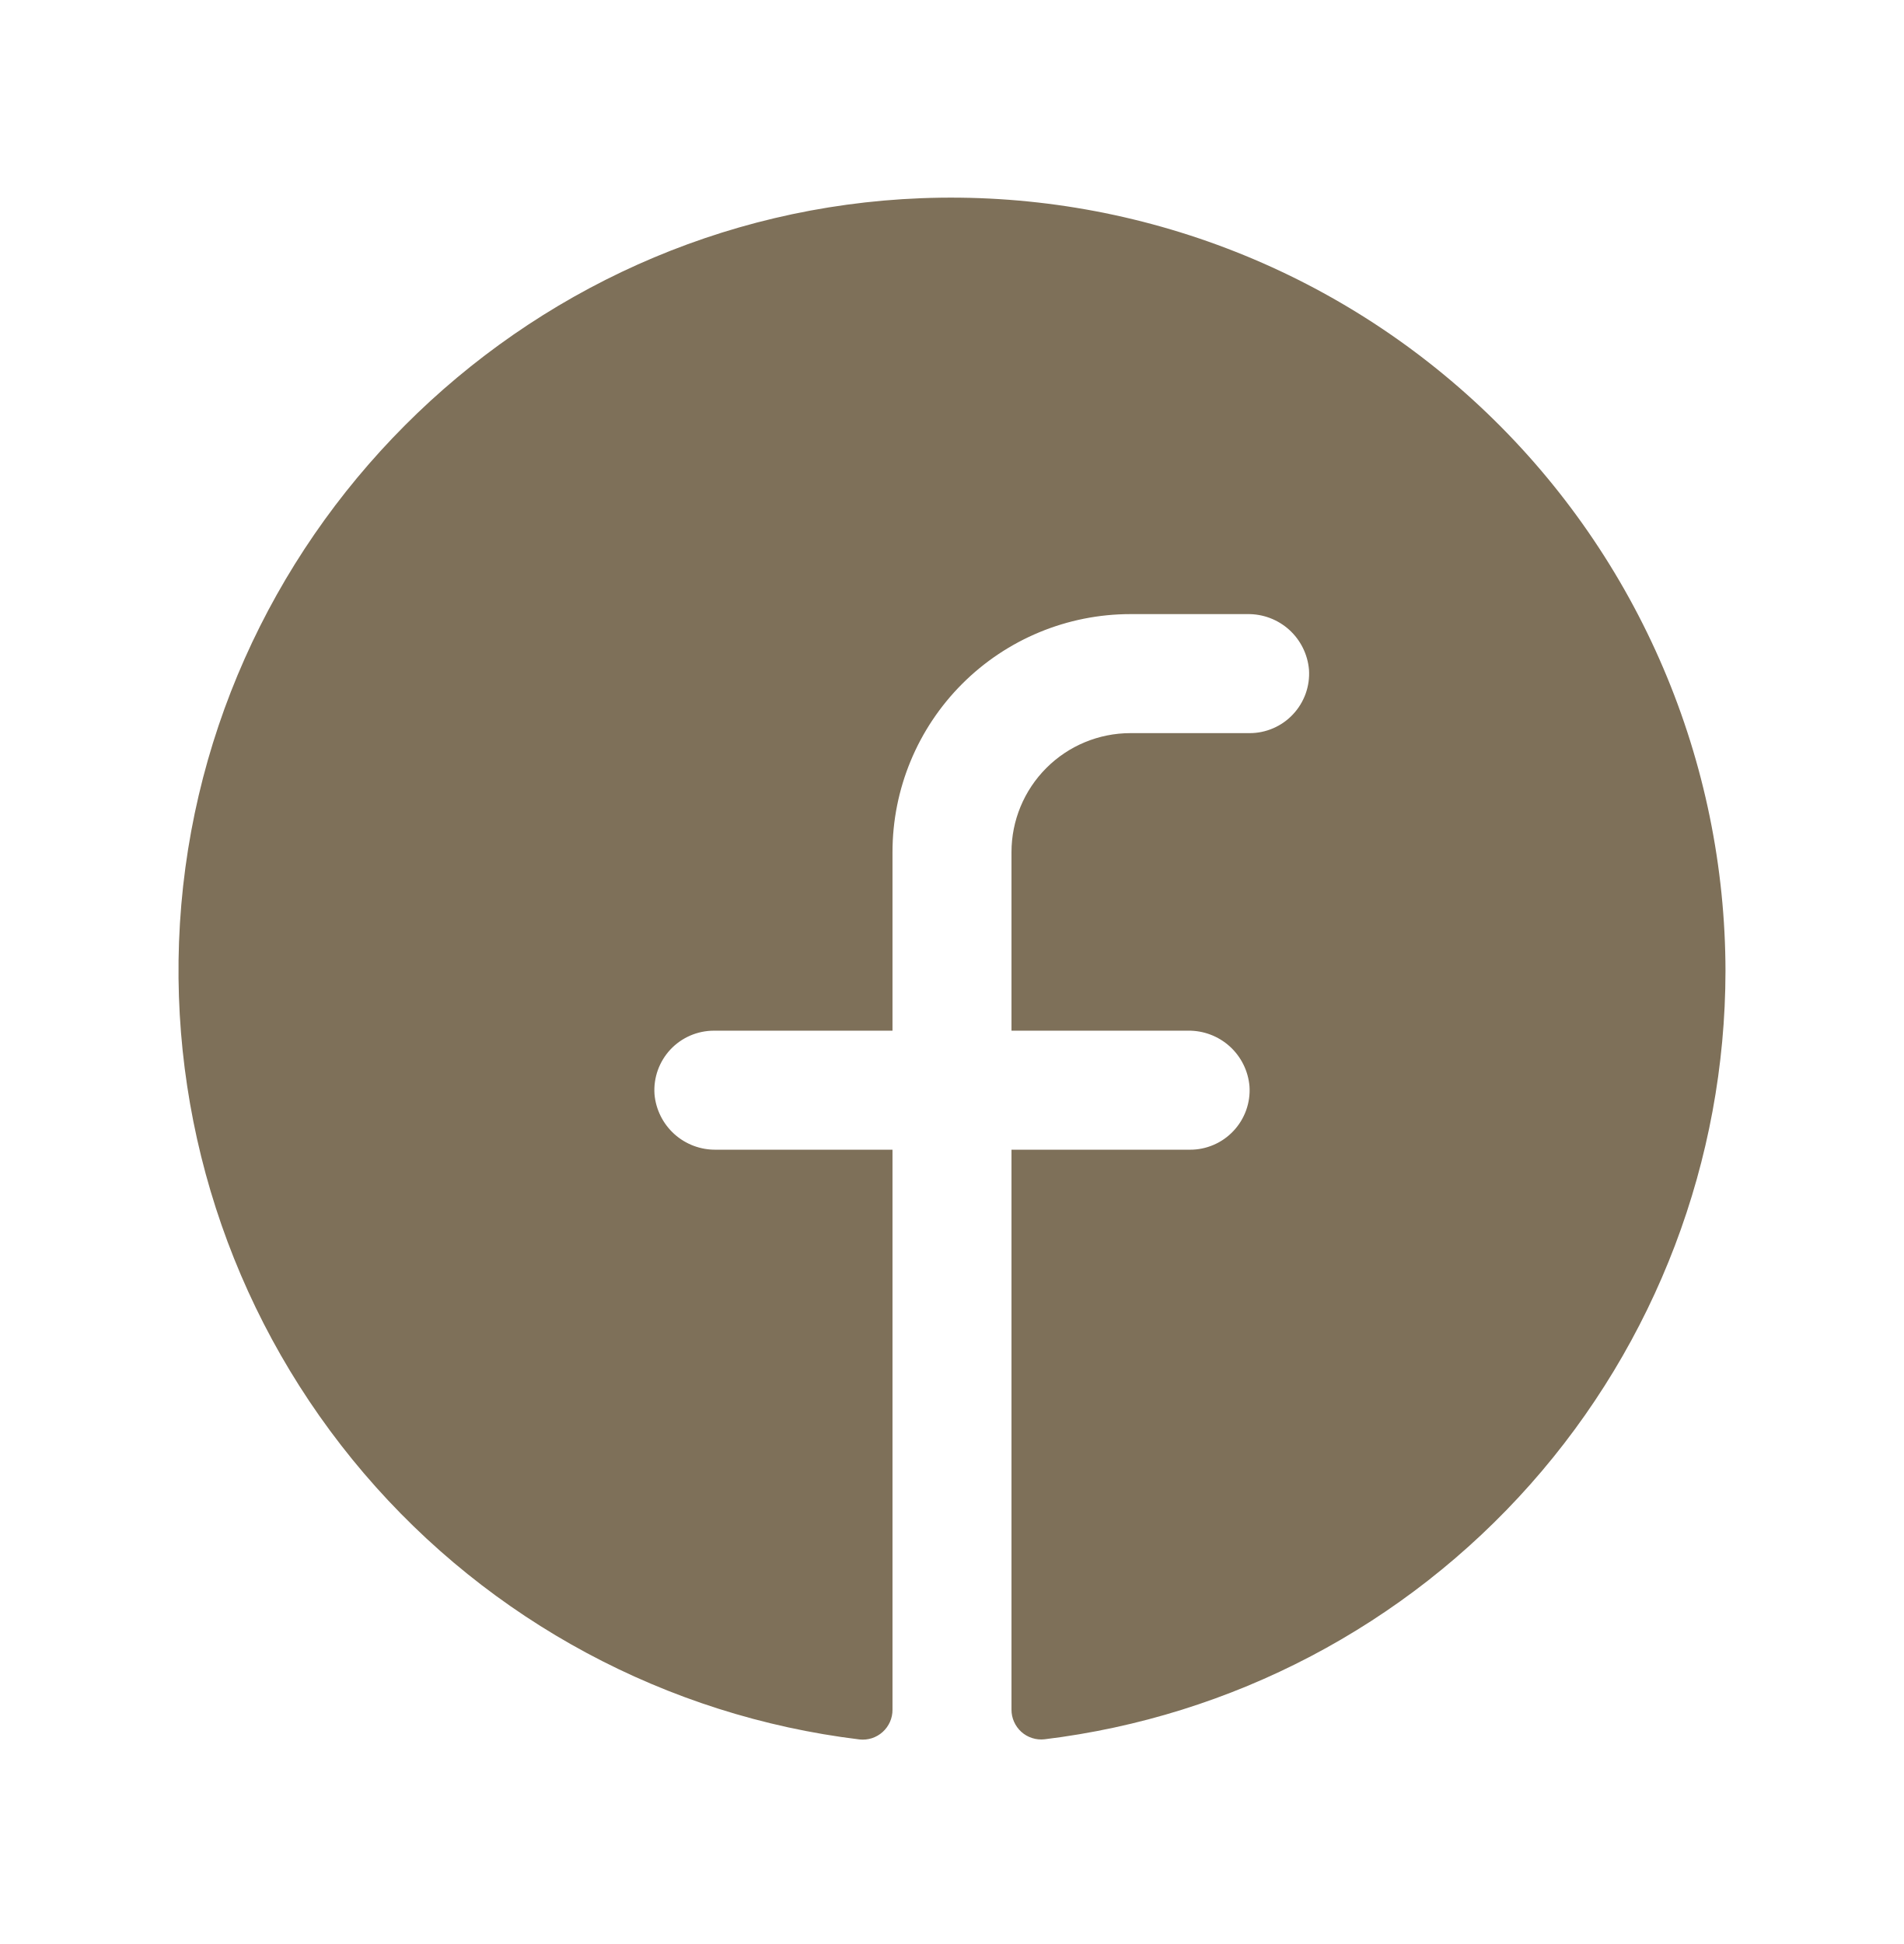
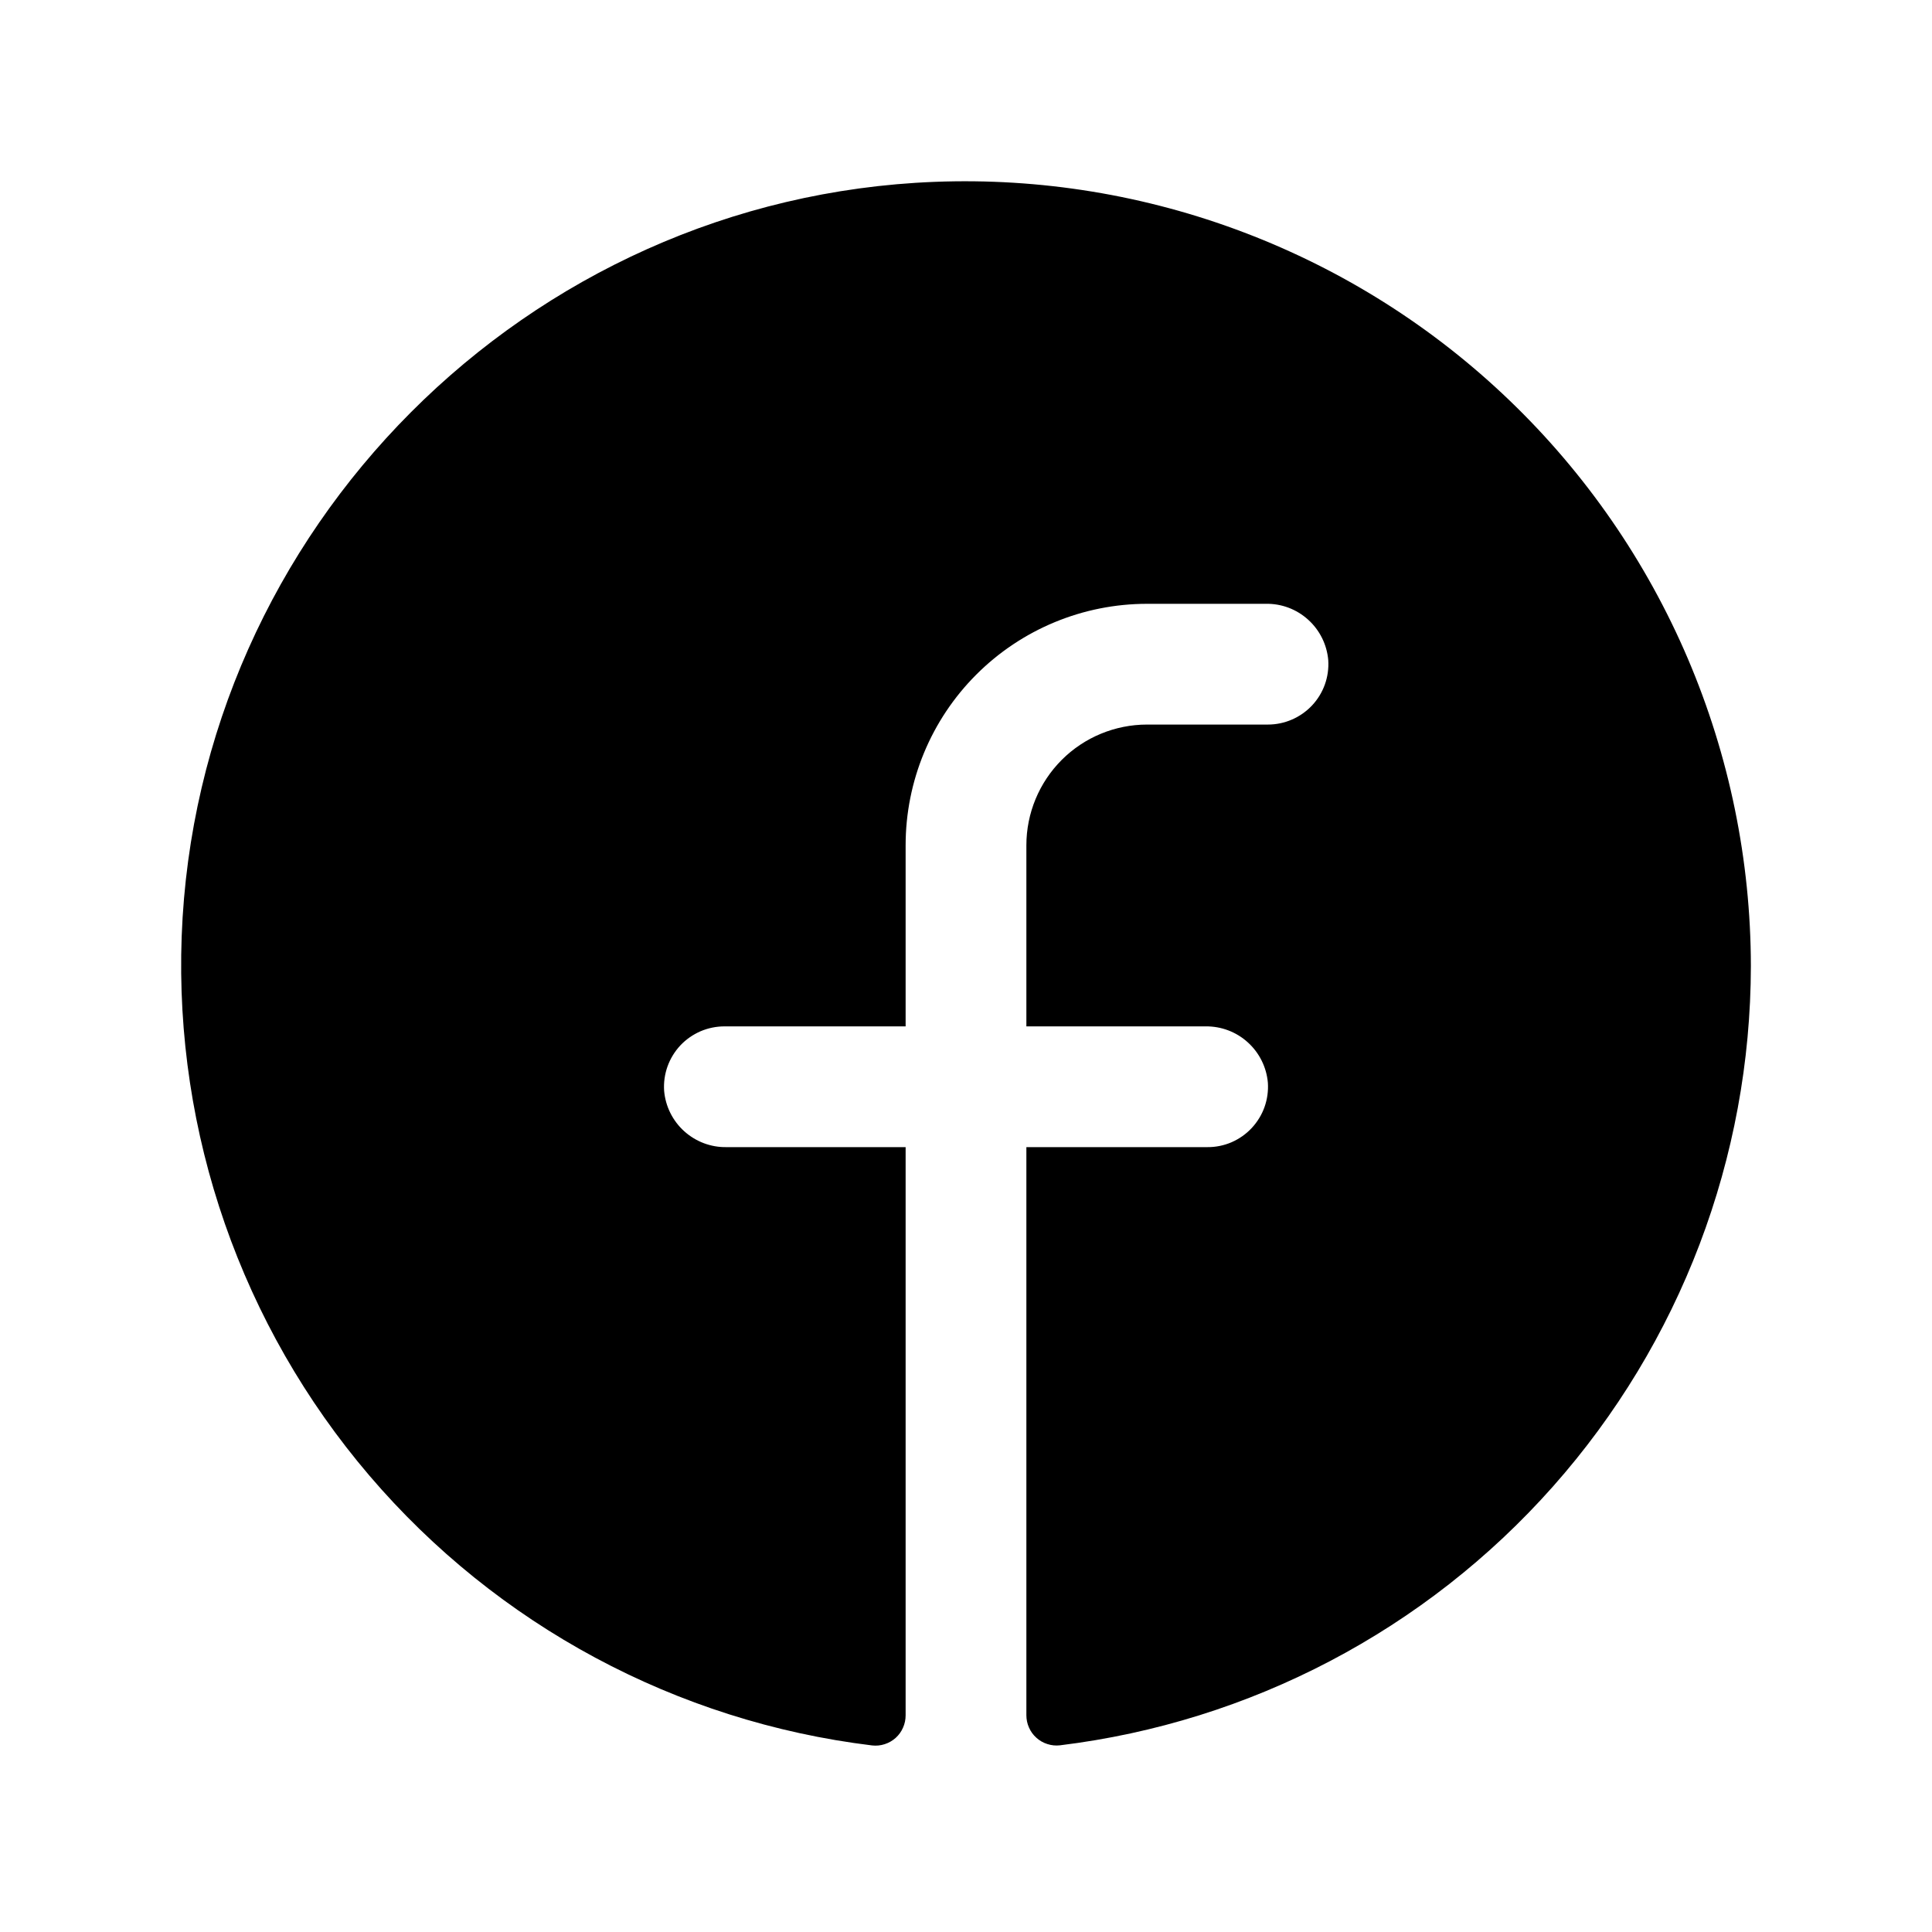
- <svg xmlns="http://www.w3.org/2000/svg" width="48" height="49" viewBox="0 0 48 49" fill="none">
-   <path d="M43.5 24.479C43.494 29.245 41.745 33.844 38.584 37.41C35.422 40.977 31.065 43.264 26.334 43.84C26.229 43.852 26.122 43.842 26.021 43.809C25.92 43.777 25.827 43.724 25.748 43.653C25.67 43.582 25.607 43.495 25.564 43.398C25.521 43.301 25.499 43.197 25.5 43.09V28.979H30C30.206 28.98 30.409 28.938 30.598 28.856C30.787 28.775 30.957 28.655 31.097 28.505C31.238 28.355 31.346 28.178 31.416 27.984C31.485 27.791 31.514 27.585 31.5 27.38C31.467 26.994 31.289 26.635 31.002 26.375C30.715 26.116 30.34 25.974 29.953 25.979H25.5V21.479C25.5 20.684 25.816 19.921 26.379 19.358C26.941 18.795 27.704 18.479 28.5 18.479H31.5C31.706 18.48 31.909 18.438 32.098 18.356C32.287 18.275 32.457 18.155 32.597 18.005C32.738 17.855 32.846 17.678 32.916 17.484C32.985 17.291 33.014 17.085 33 16.88C32.967 16.494 32.788 16.134 32.501 15.874C32.213 15.614 31.837 15.473 31.449 15.479H28.5C26.909 15.479 25.383 16.111 24.257 17.237C23.132 18.362 22.5 19.888 22.5 21.479V25.979H18C17.794 25.979 17.591 26.021 17.402 26.102C17.213 26.184 17.043 26.303 16.902 26.453C16.762 26.603 16.654 26.78 16.584 26.974C16.515 27.168 16.486 27.373 16.5 27.579C16.533 27.965 16.712 28.324 16.999 28.584C17.287 28.844 17.663 28.985 18.05 28.979H22.5V43.094C22.501 43.2 22.479 43.305 22.436 43.402C22.393 43.498 22.331 43.585 22.252 43.656C22.173 43.727 22.081 43.78 21.98 43.813C21.879 43.845 21.773 43.856 21.667 43.844C16.81 43.253 12.352 40.859 9.175 37.137C5.998 33.415 4.334 28.636 4.513 23.746C4.888 13.621 13.089 5.39 23.222 4.996C25.845 4.894 28.462 5.323 30.916 6.256C33.37 7.189 35.61 8.607 37.503 10.426C39.396 12.245 40.903 14.427 41.933 16.842C42.964 19.256 43.497 21.854 43.5 24.479Z" fill="#7E7059" />
+ <svg xmlns="http://www.w3.org/2000/svg" viewBox="0 0 32 32" fill="none">
+   <g id="icon/facebook-logo-fill">
+     <path id="Vector" d="M29 16C28.996 19.178 27.83 22.244 25.722 24.621C23.614 26.999 20.71 28.523 17.556 28.908C17.486 28.916 17.415 28.909 17.348 28.887C17.28 28.866 17.218 28.83 17.166 28.783C17.113 28.736 17.071 28.678 17.043 28.613C17.014 28.549 17 28.479 17 28.408V19H20C20.137 19.001 20.273 18.973 20.399 18.919C20.524 18.864 20.638 18.785 20.732 18.684C20.825 18.584 20.898 18.466 20.944 18.337C20.99 18.208 21.009 18.071 21 17.934C20.978 17.677 20.859 17.438 20.668 17.265C20.477 17.091 20.227 16.997 19.969 17H17V14.001C17 13.47 17.211 12.961 17.586 12.586C17.961 12.211 18.47 12.001 19 12.001H21C21.137 12.001 21.273 11.973 21.399 11.918C21.524 11.864 21.638 11.784 21.732 11.684C21.825 11.585 21.898 11.466 21.944 11.337C21.99 11.208 22.009 11.071 22 10.934C21.978 10.677 21.859 10.437 21.667 10.264C21.475 10.09 21.225 9.996 20.966 10.001H19C17.939 10.001 16.922 10.422 16.172 11.172C15.421 11.922 15 12.94 15 14.001V17H12C11.863 17 11.727 17.028 11.601 17.082C11.476 17.137 11.362 17.216 11.268 17.316C11.175 17.416 11.102 17.535 11.056 17.664C11.01 17.793 10.991 17.93 11 18.067C11.022 18.324 11.141 18.564 11.333 18.737C11.525 18.91 11.775 19.005 12.034 19H15V28.41C15 28.481 14.986 28.551 14.957 28.615C14.929 28.68 14.887 28.738 14.835 28.785C14.782 28.832 14.72 28.868 14.653 28.889C14.586 28.911 14.515 28.918 14.445 28.91C11.207 28.516 8.234 26.92 6.117 24.439C3.999 21.958 2.89 18.772 3.009 15.512C3.259 8.762 8.726 3.274 15.481 3.012C17.23 2.944 18.975 3.23 20.61 3.852C22.246 4.474 23.74 5.419 25.002 6.632C26.264 7.844 27.269 9.299 27.956 10.909C28.642 12.518 28.998 14.25 29 16Z" fill="currentColor" />
+   </g>
</svg>
